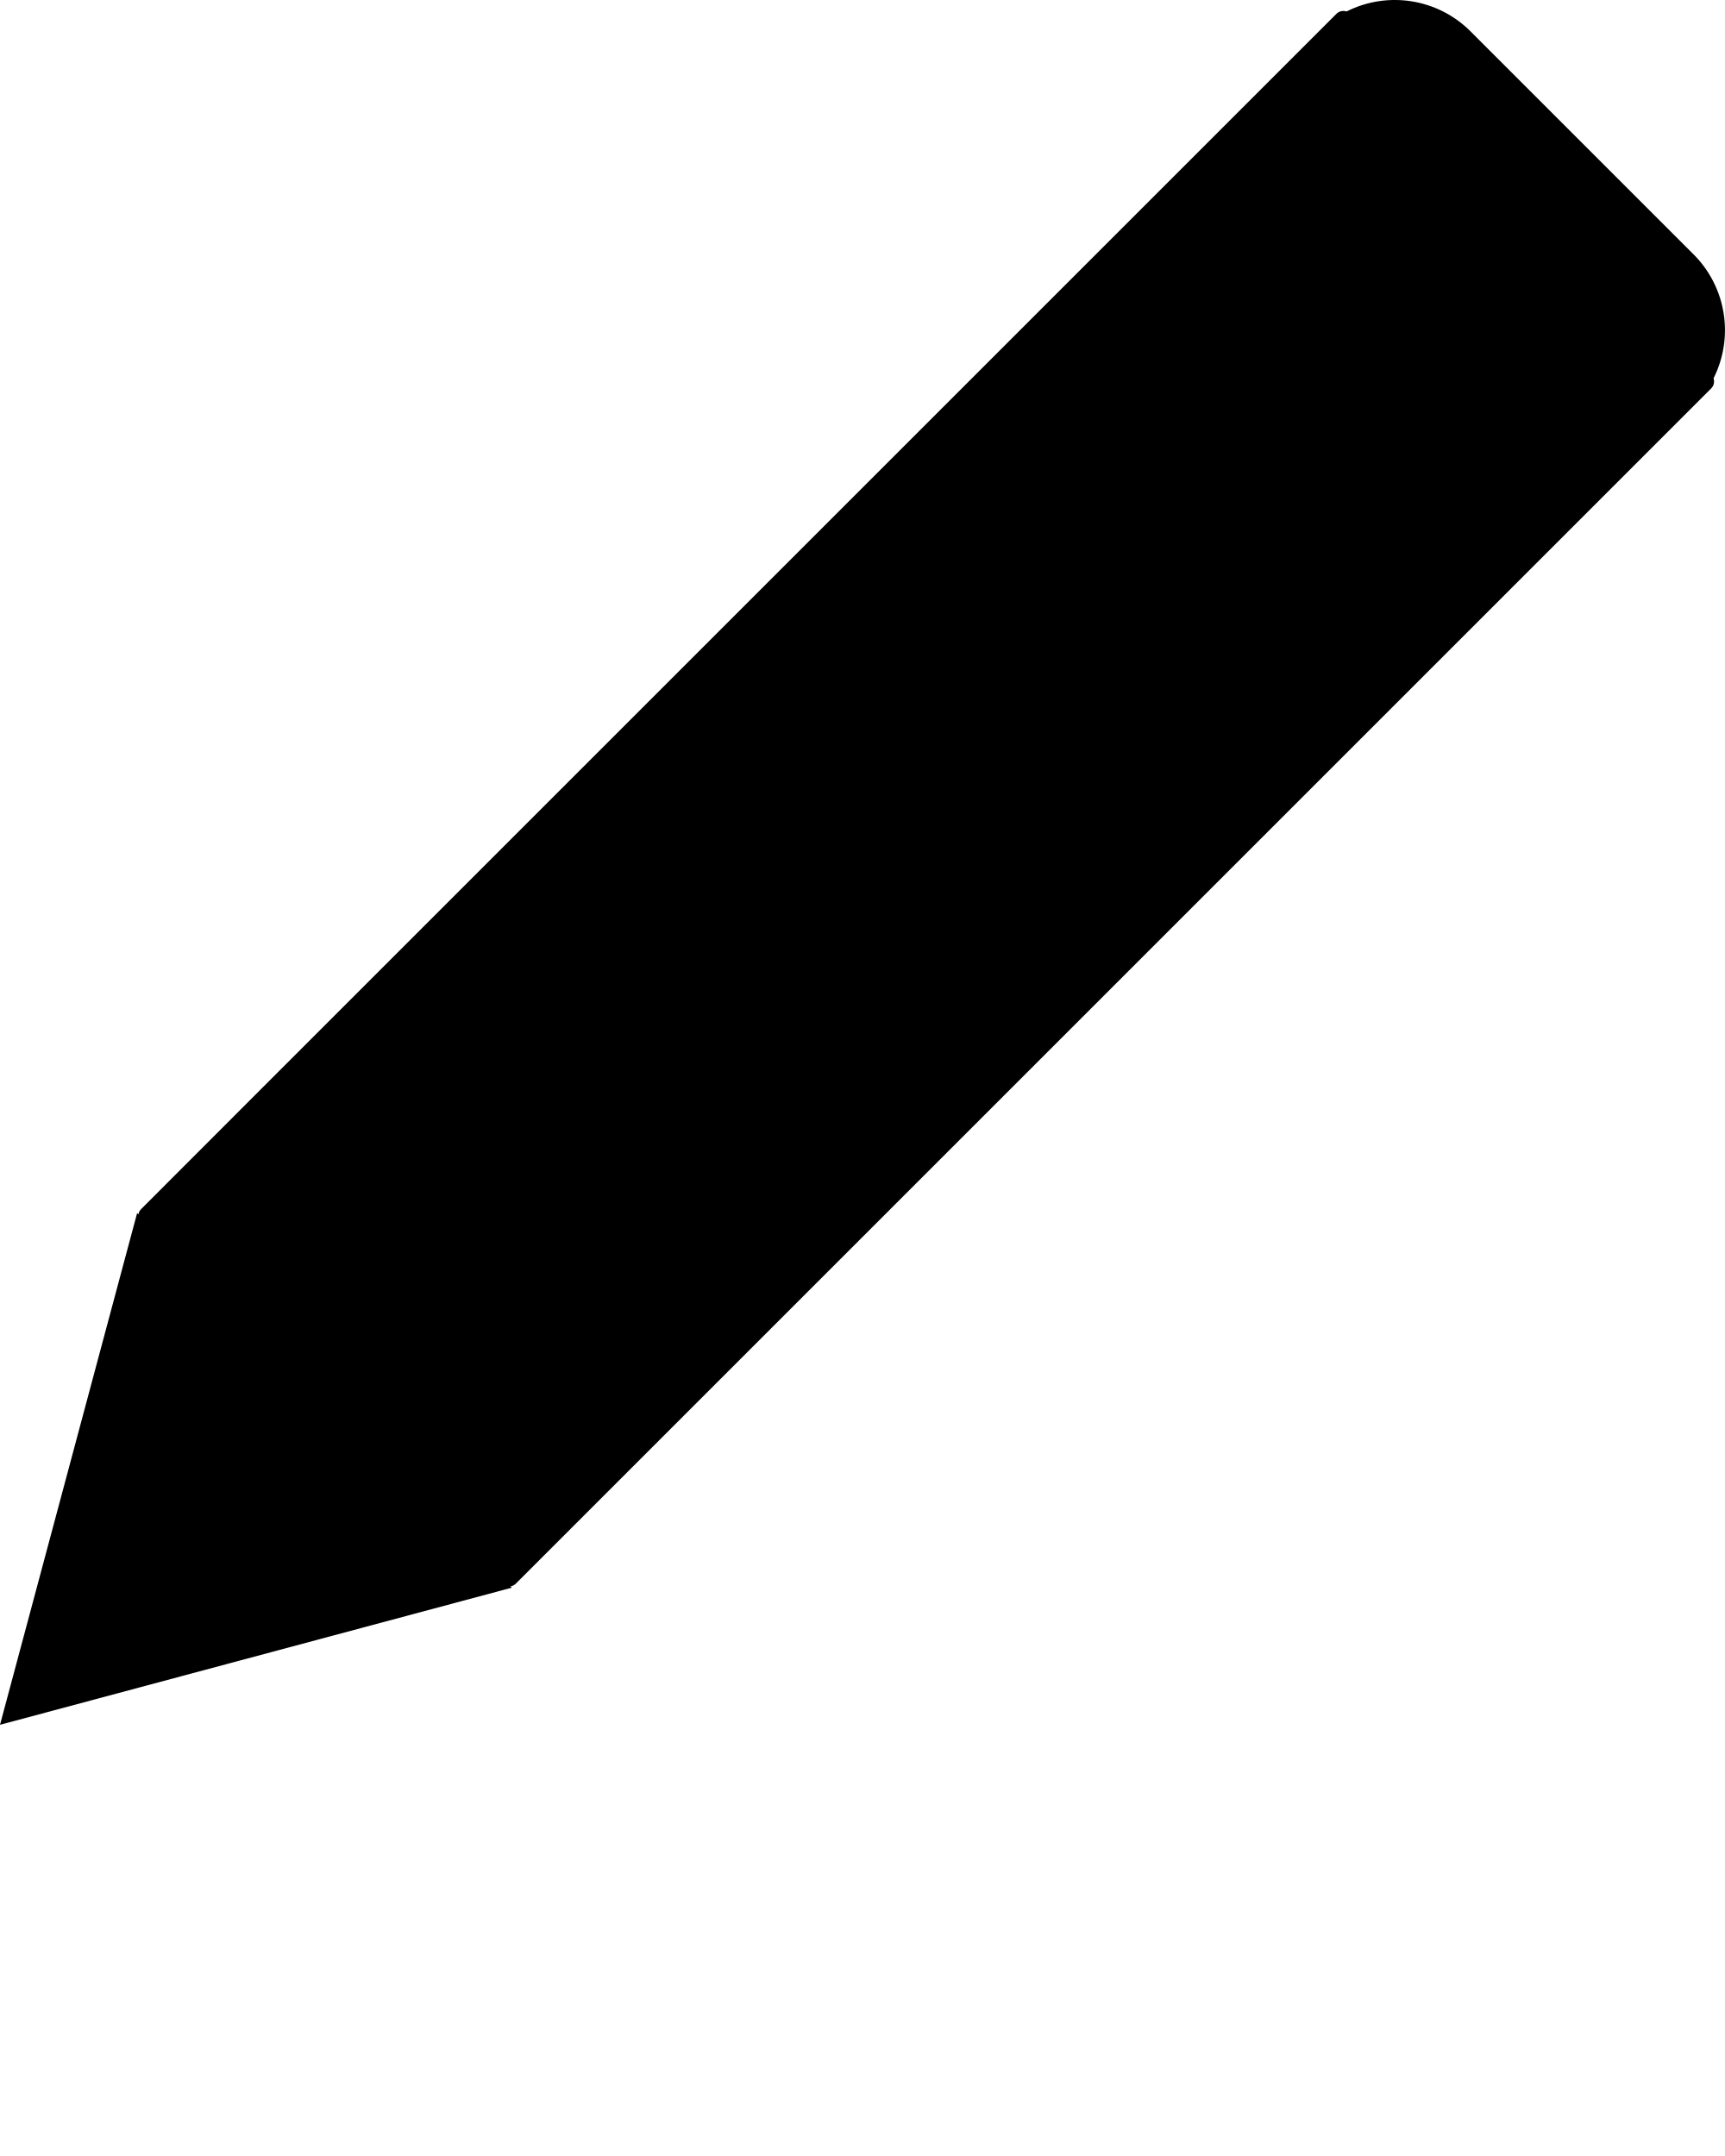
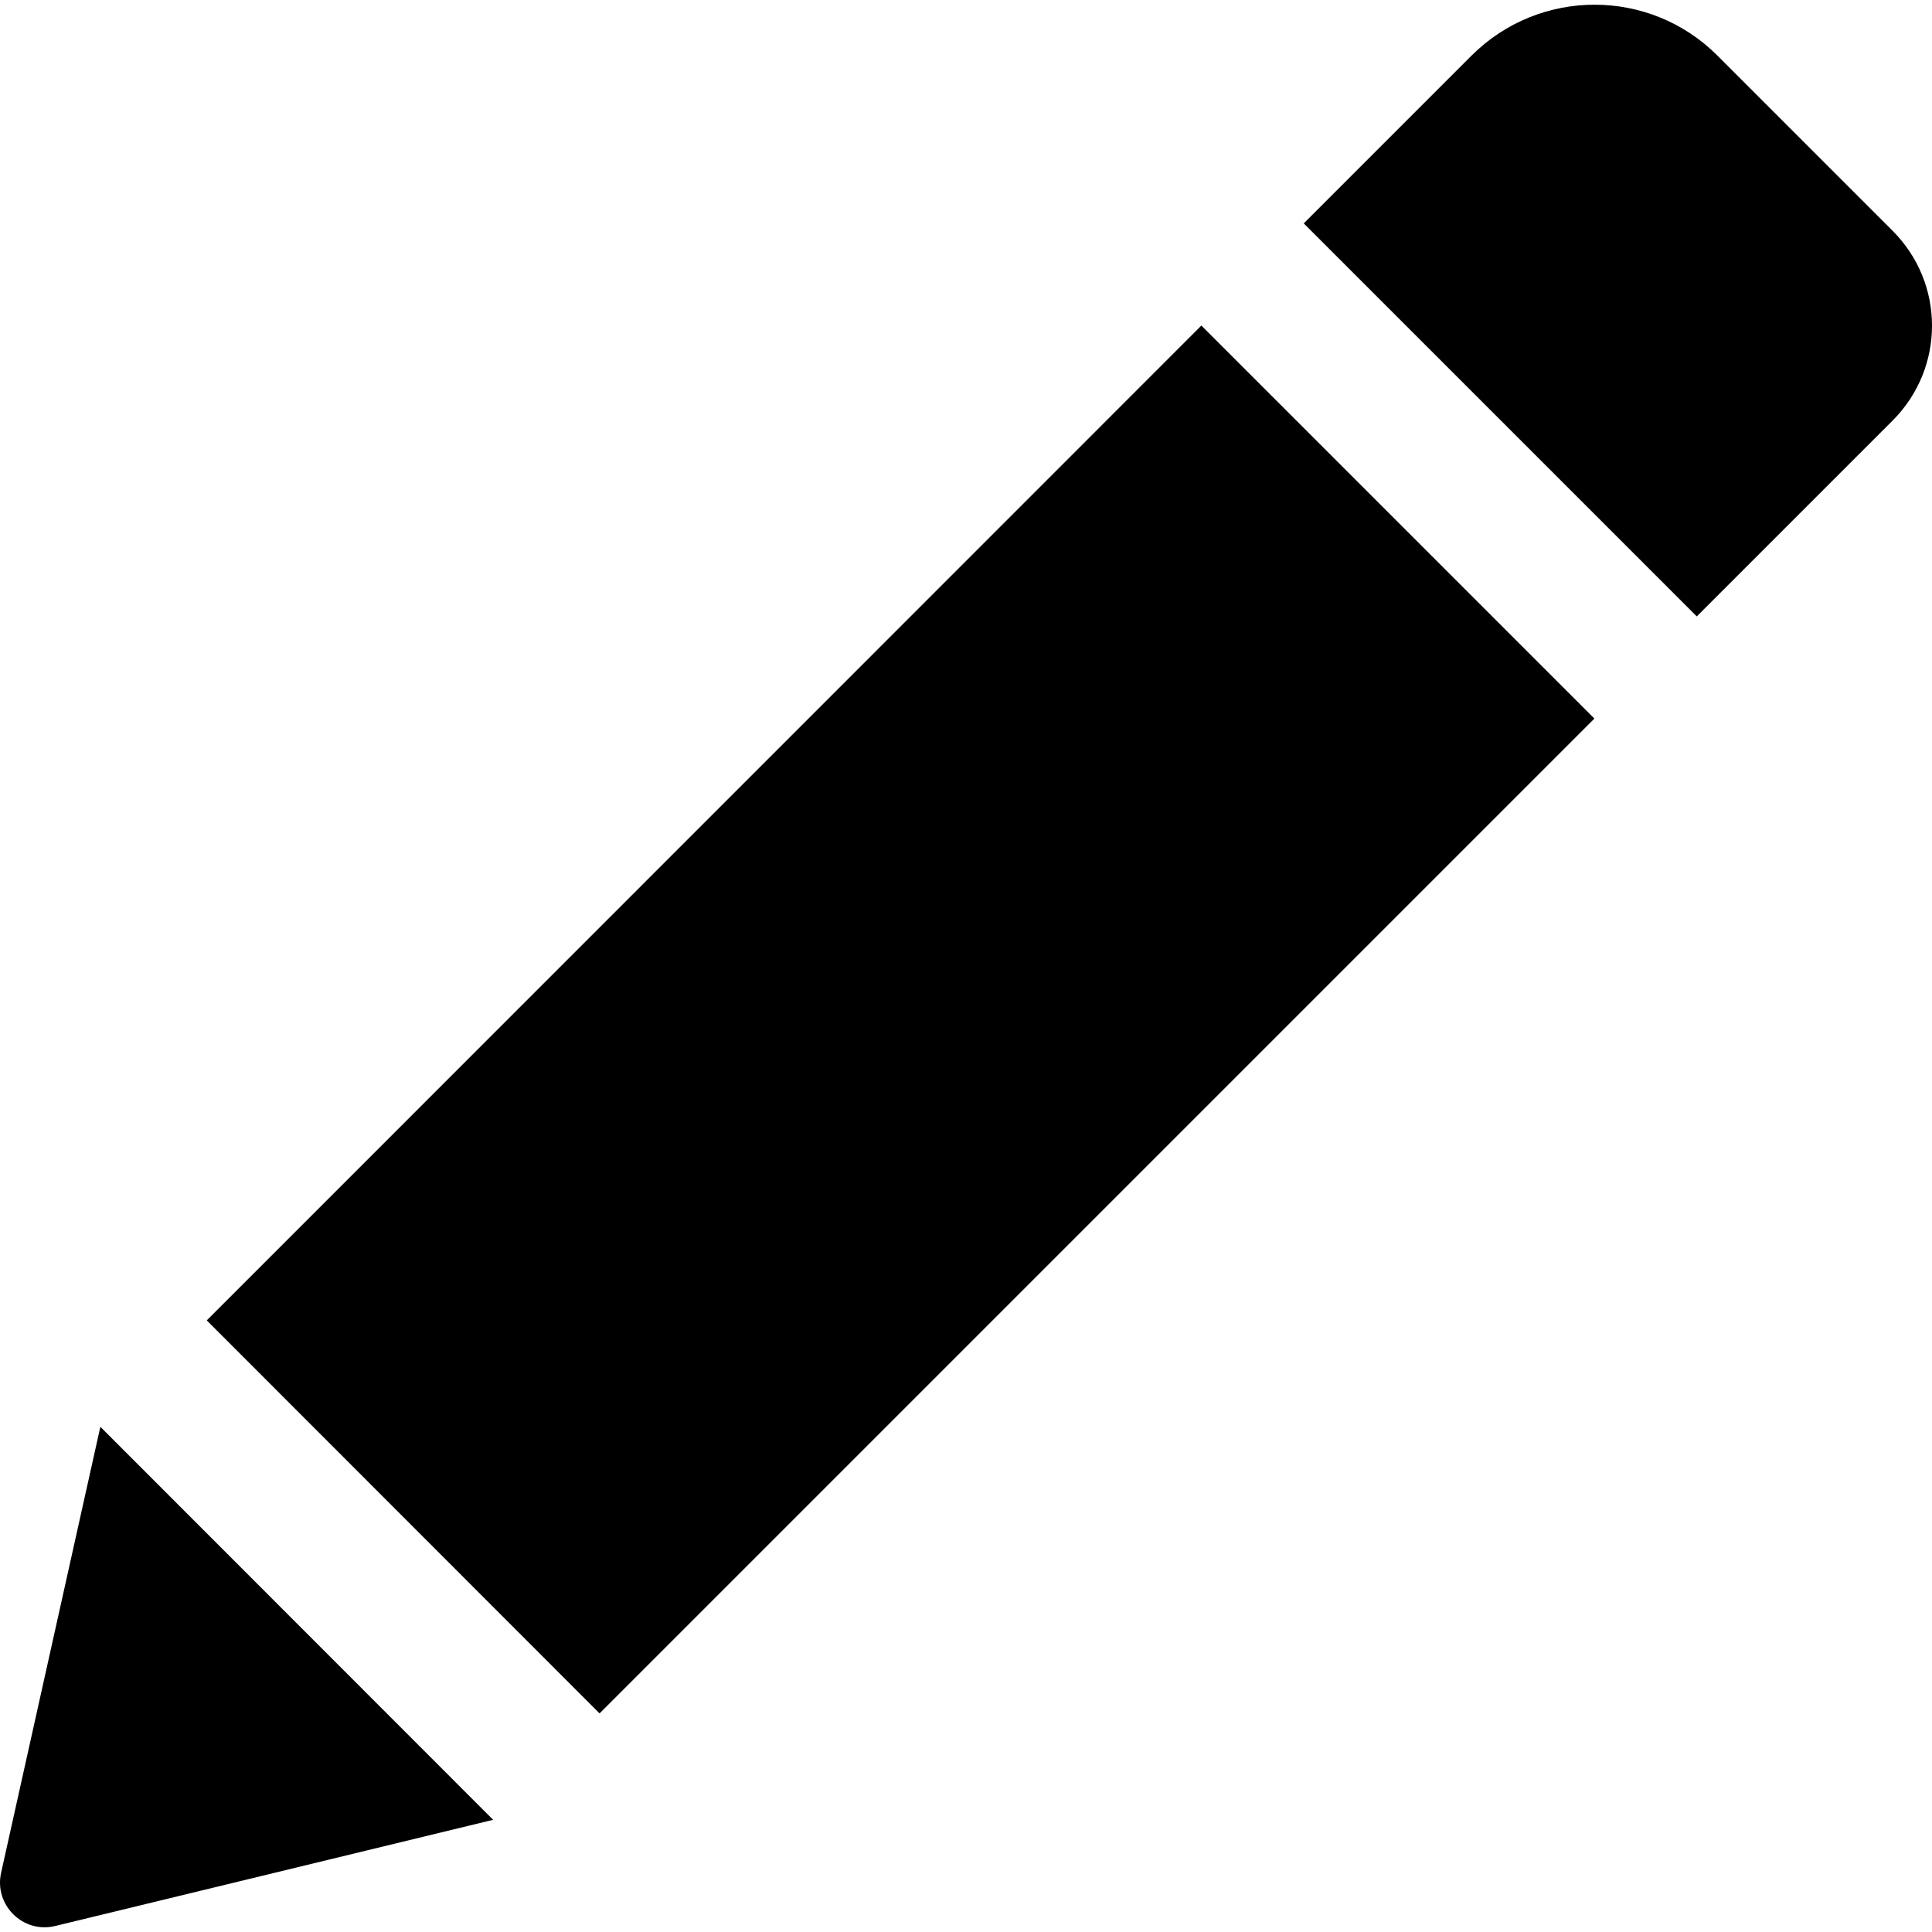
- <svg class="icon" data-name="Layer 1" viewBox="0 0 512 640" x="0px" y="0px">
-   <path fill="currentColor" d="M502.69,75.53L436.47,9.31a31.81,31.81,0,0,0-36.8-5.91,2.92,2.92,0,0,0-3,.7l-5.2,5.2-314,314L41.9,358.9a2.91,2.91,0,0,0-.81,1.59l-0.39-.39L0,512l151.9-40.7-0.39-.39a2.91,2.91,0,0,0,1.59-.81L507.9,115.3a2.92,2.92,0,0,0,.7-3A31.81,31.81,0,0,0,502.69,75.53Z" />
+ <svg xmlns="http://www.w3.org/2000/svg" version="1.1" fill="currentColor" class="icon" x="0px" y="0px" width="528.899px" height="528.899px" viewBox="0 0 528.899 528.899" style="enable-background:new 0 0 528.899 528.899;" xml:space="preserve">
+   <g>
+     <path d="M328.883,89.125l107.59,107.589l-272.34,272.34L56.604,361.465L328.883,89.125z M518.113,63.177l-47.981-47.981c-18.543-18.543-48.653-18.543-67.259,0l-45.961,45.961l107.59,107.59l53.611-53.611C532.495,100.753,532.495,77.559,518.113,63.177z M0.3,512.69c-1.958,8.812,5.998,16.708,14.811,14.565l119.891-29.069L27.473,390.597L0.3,512.69z" />
+   </g>
</svg>
